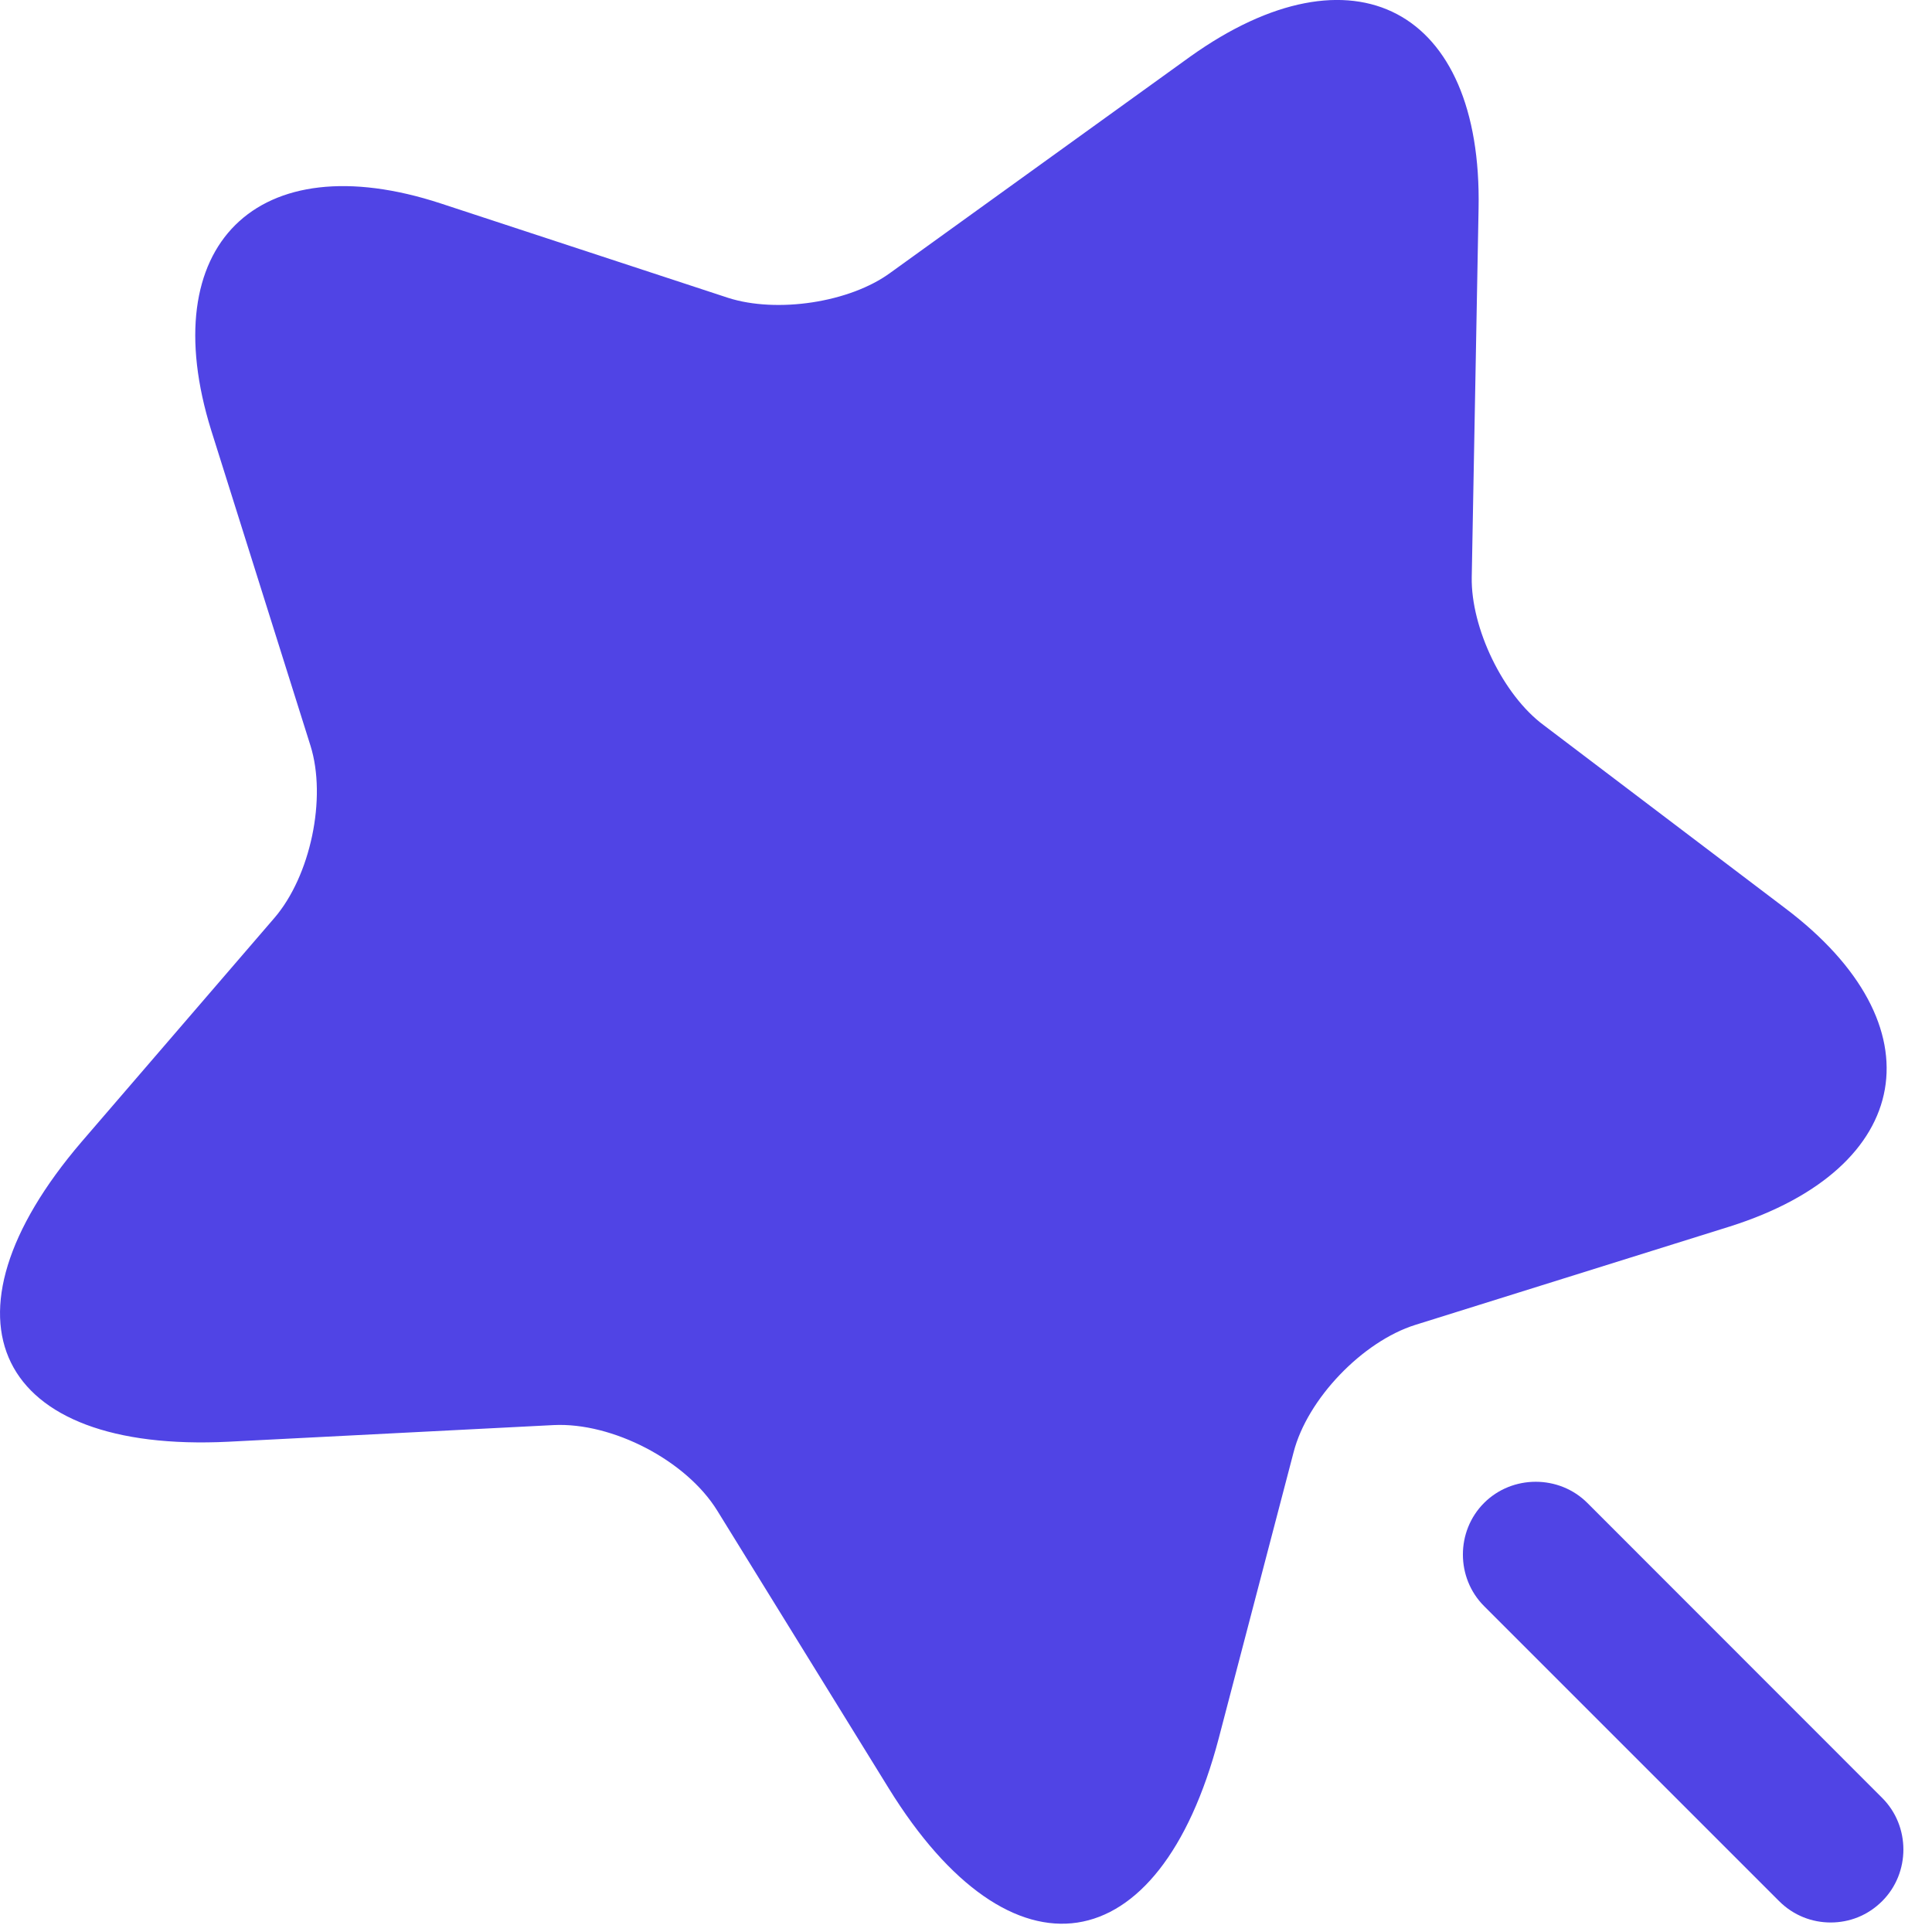
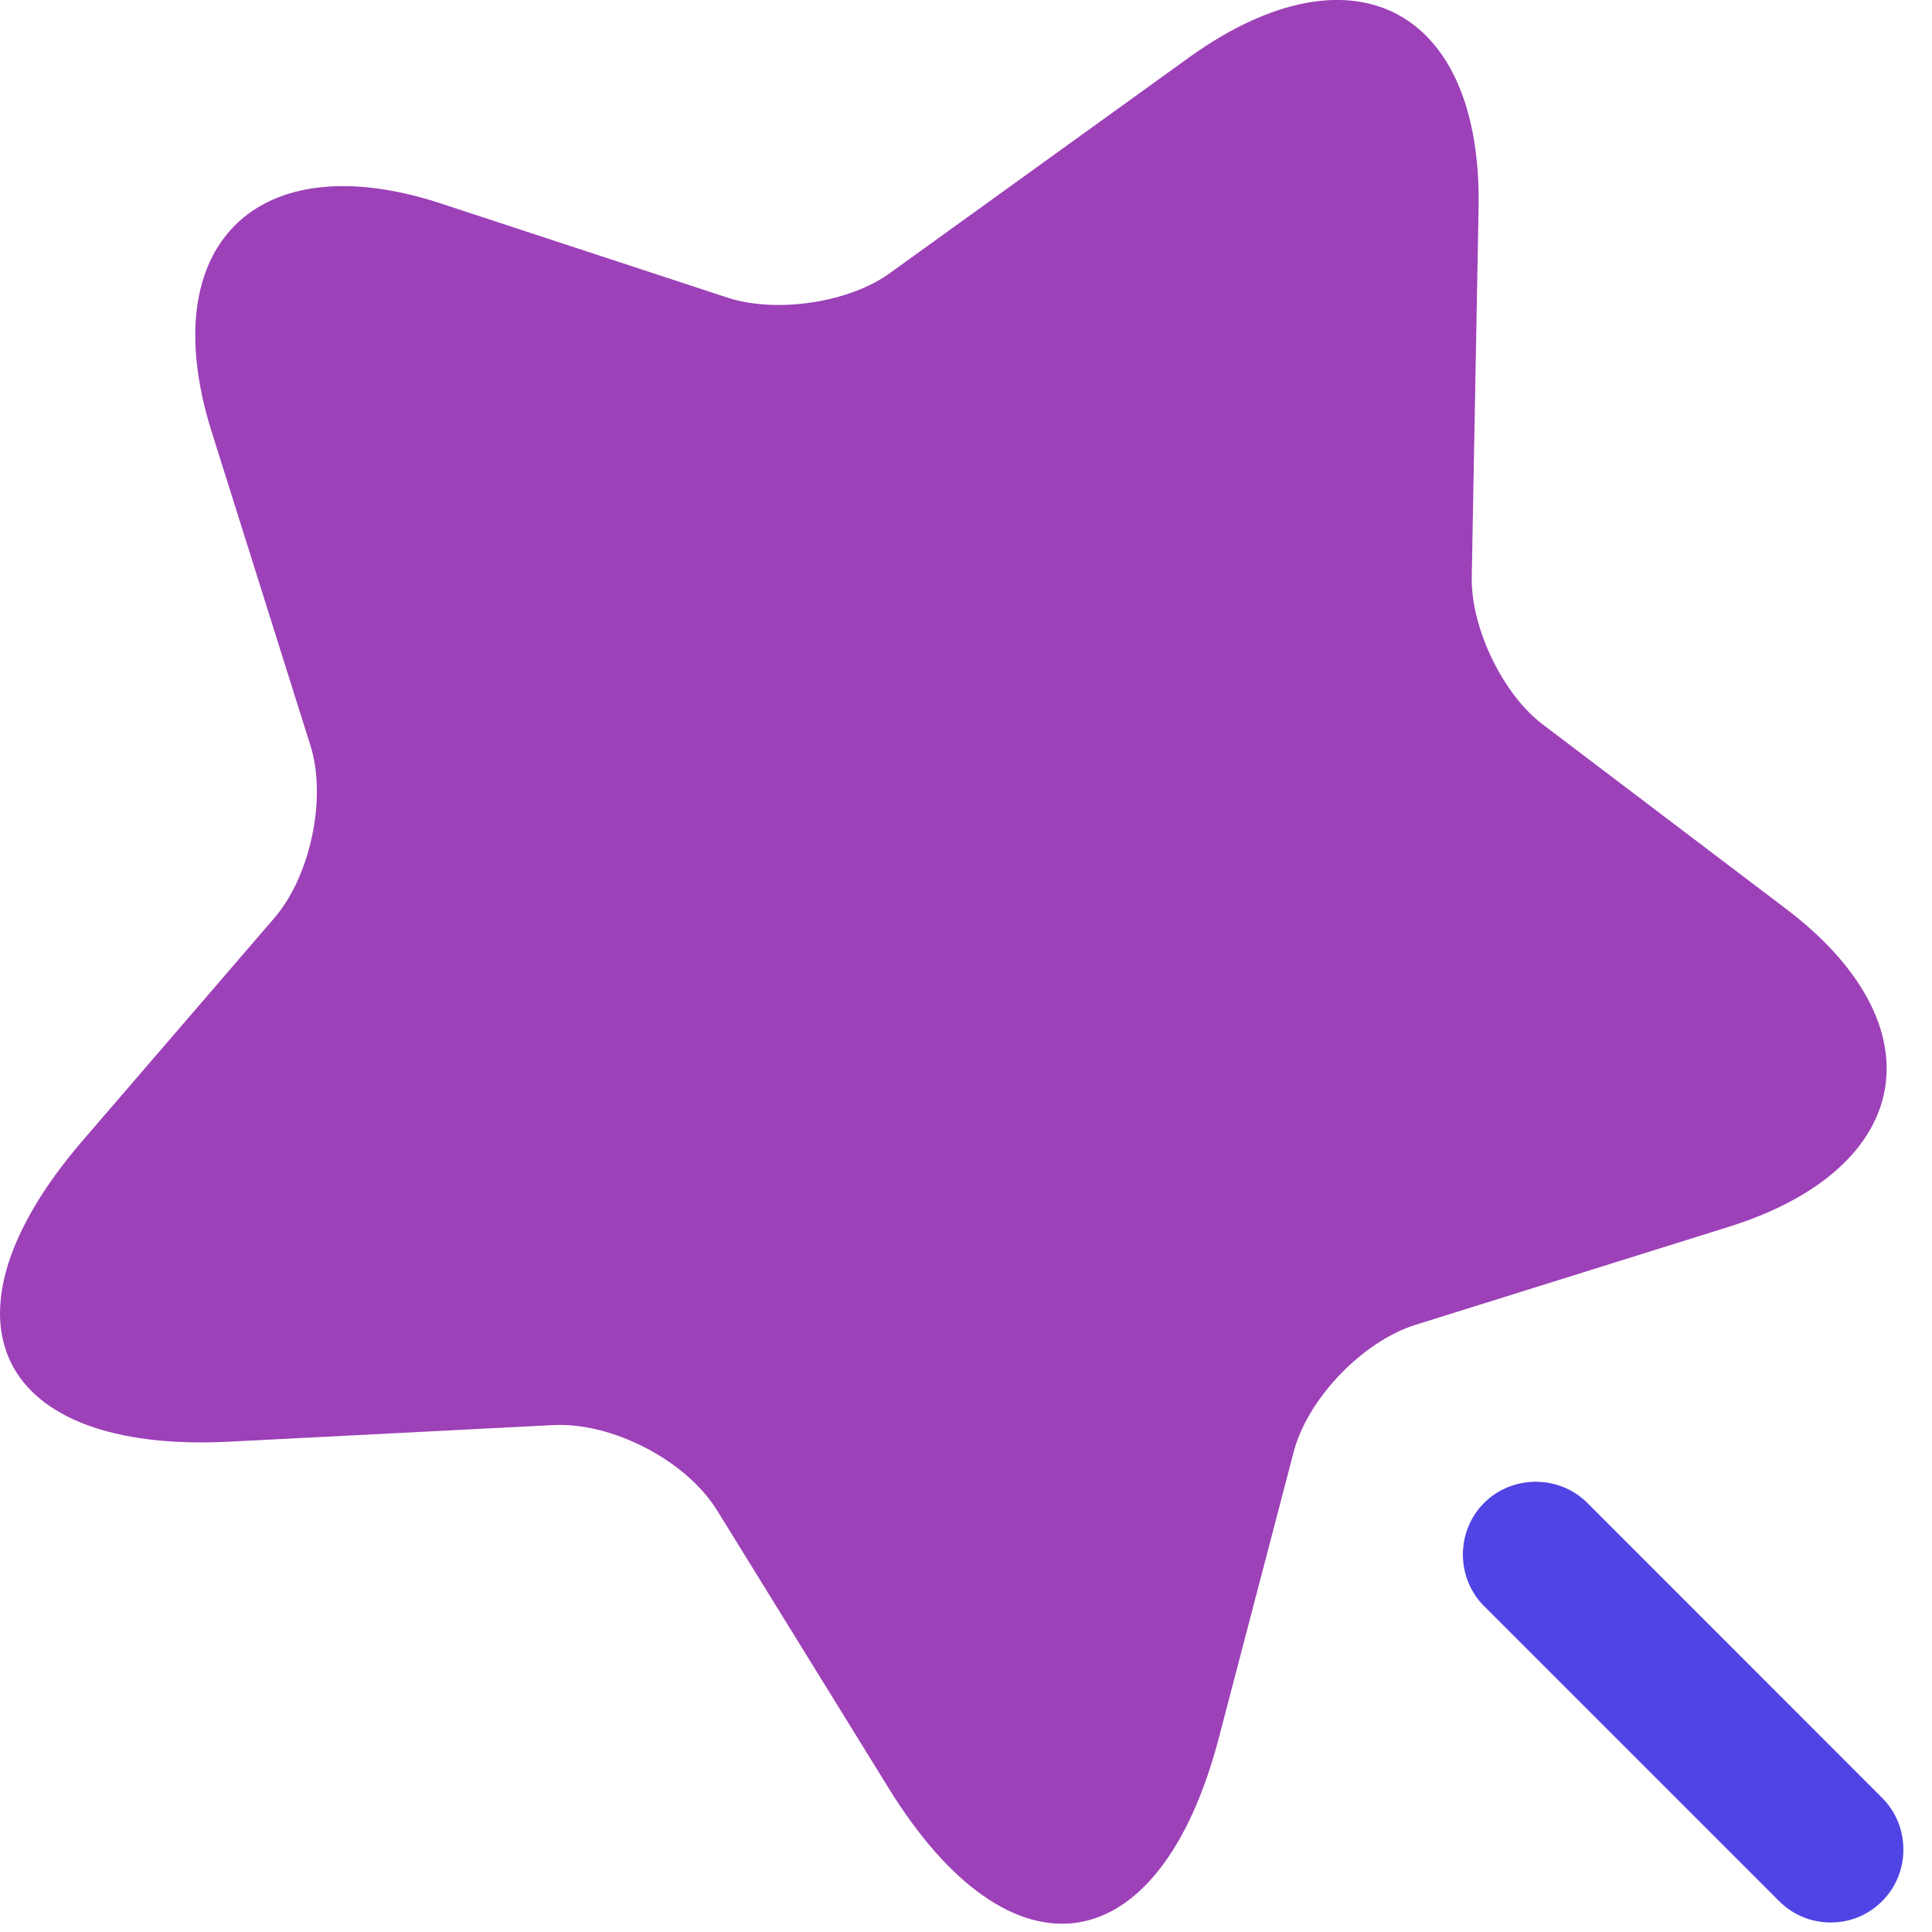
<svg xmlns="http://www.w3.org/2000/svg" width="13" height="13" viewBox="0 0 13 13" fill="none">
-   <path d="M9.949 1.402L9.903 3.884C9.897 4.225 10.113 4.677 10.388 4.88L12.012 6.111C13.054 6.897 12.883 7.86 11.639 8.253L9.523 8.915C9.169 9.026 8.796 9.413 8.704 9.773L8.2 11.699C7.8 13.218 6.805 13.369 5.98 12.033L4.827 10.166C4.617 9.825 4.119 9.57 3.726 9.589L1.538 9.701C-0.027 9.779 -0.472 8.876 0.549 7.683L1.846 6.177C2.089 5.895 2.2 5.371 2.089 5.017L1.421 2.895C1.034 1.651 1.728 0.963 2.966 1.369L4.899 2.004C5.226 2.109 5.718 2.037 5.993 1.834L8.01 0.38C9.104 -0.4 9.975 0.059 9.949 1.402Z" fill="#5044E5" />
+   <path d="M9.949 1.402L9.903 3.884C9.897 4.225 10.113 4.677 10.388 4.88L12.012 6.111C13.054 6.897 12.883 7.86 11.639 8.253L9.523 8.915C9.169 9.026 8.796 9.413 8.704 9.773L8.2 11.699C7.8 13.218 6.805 13.369 5.98 12.033L4.827 10.166C4.617 9.825 4.119 9.57 3.726 9.589L1.538 9.701C-0.027 9.779 -0.472 8.876 0.549 7.683L1.846 6.177C2.089 5.895 2.2 5.371 2.089 5.017L1.421 2.895C1.034 1.651 1.728 0.963 2.966 1.369L4.899 2.004C5.226 2.109 5.718 2.037 5.993 1.834L8.01 0.38C9.104 -0.4 9.975 0.059 9.949 1.402Z" fill="#9d41b8" />
  <path d="M12.665 12.098L10.681 10.113C10.491 9.923 10.176 9.923 9.986 10.113C9.796 10.303 9.796 10.617 9.986 10.807L11.971 12.792C12.069 12.89 12.194 12.936 12.318 12.936C12.443 12.936 12.567 12.89 12.665 12.792C12.855 12.602 12.855 12.288 12.665 12.098Z" fill="#5044E5" />
</svg>
